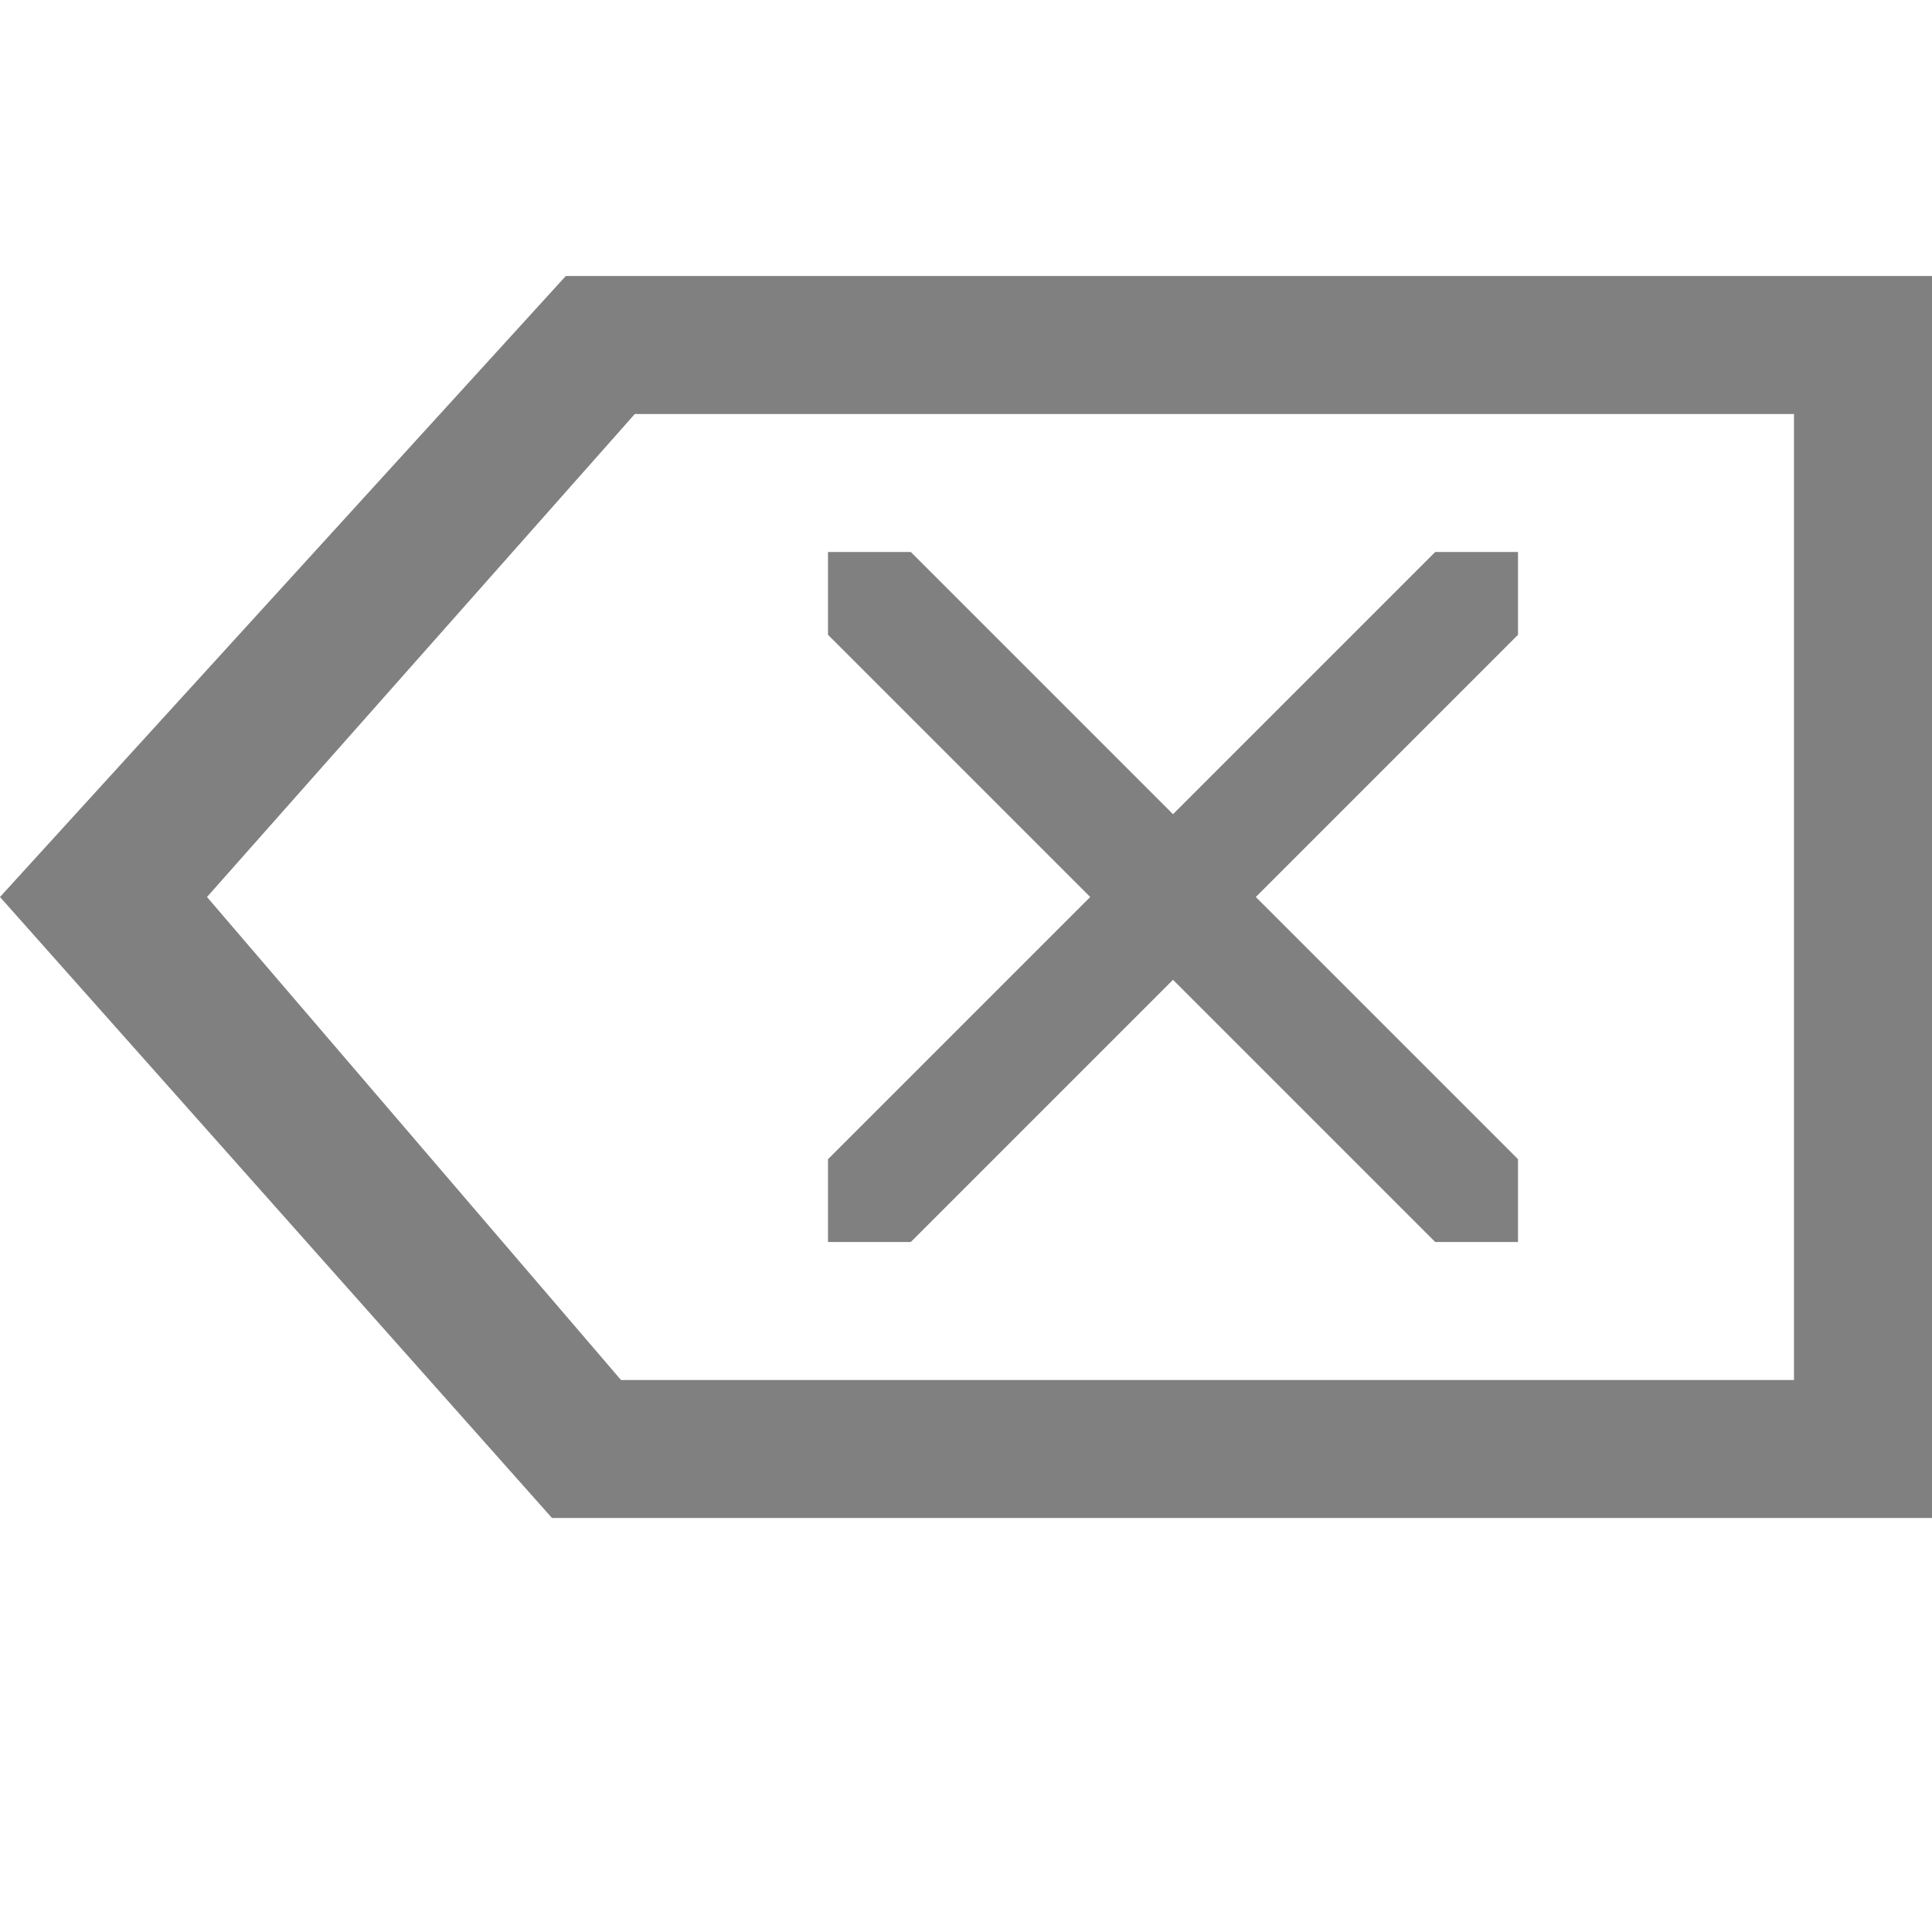
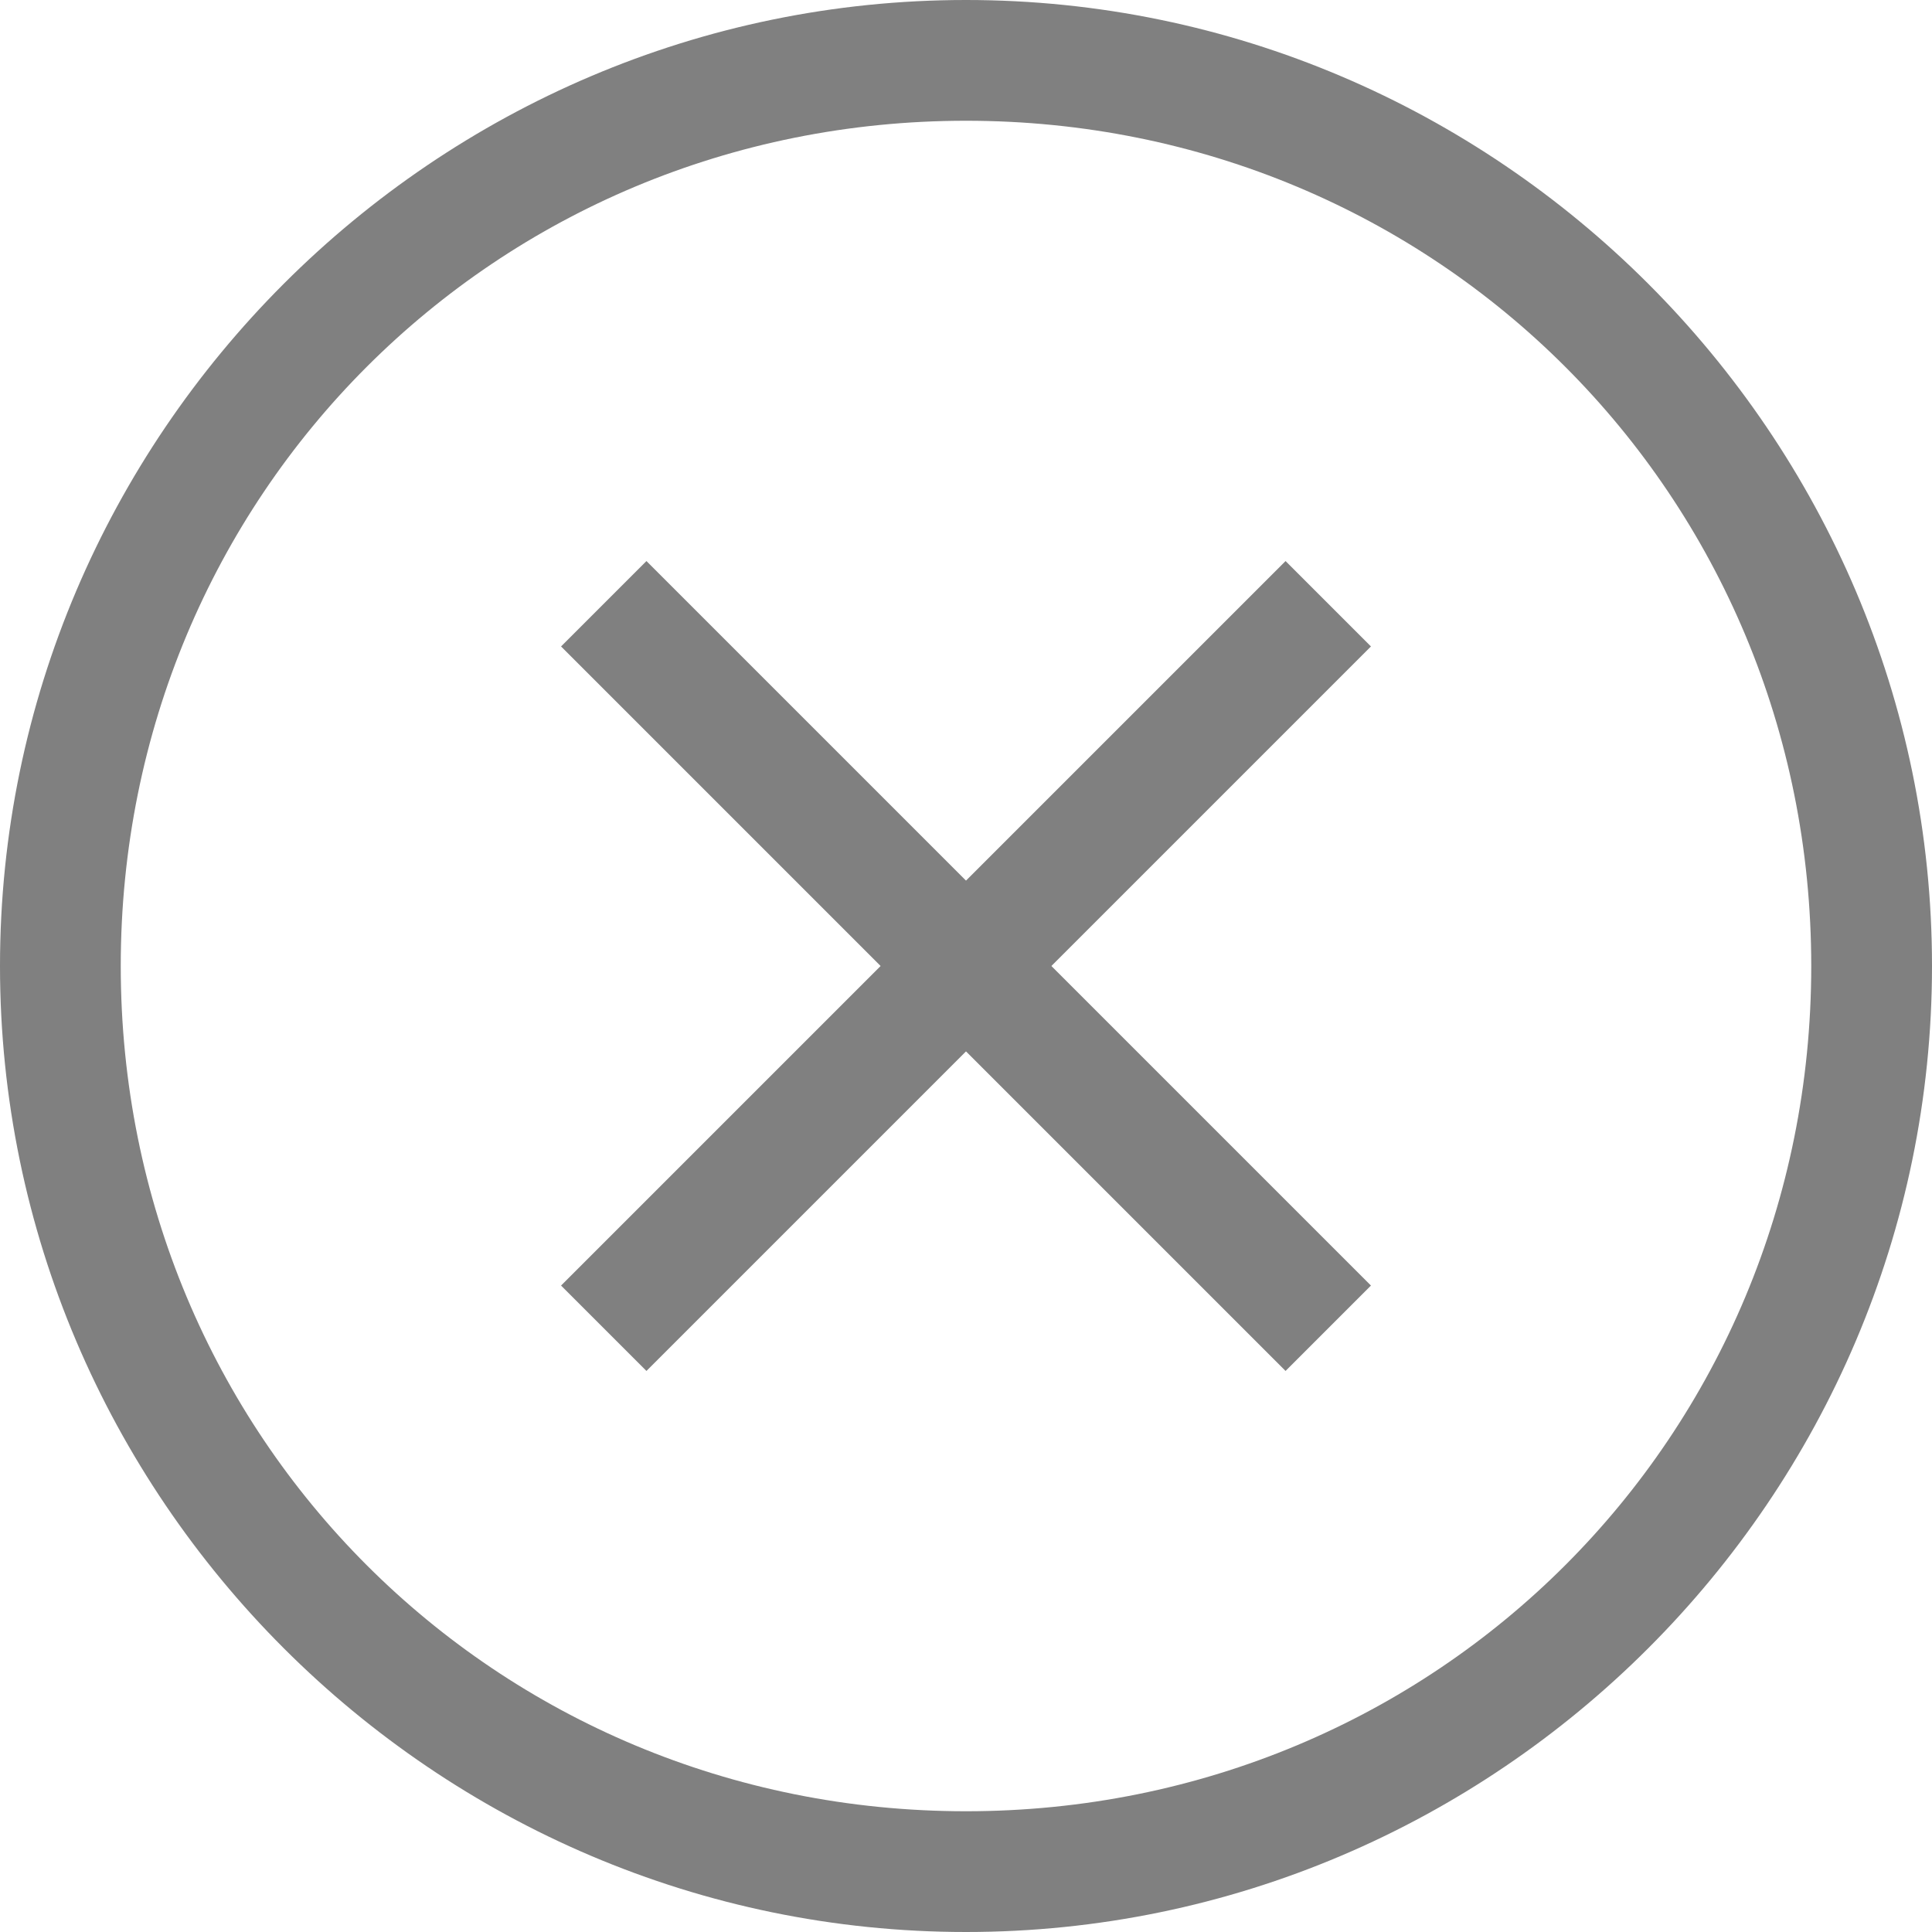
- <svg xmlns="http://www.w3.org/2000/svg" version="1.1" id="edit-clear-rtl-symbolic" x="0px" y="0px" viewBox="0 0 14 14" style="enable-background:new 0 0 14 14;" xml:space="preserve">
+ <svg xmlns="http://www.w3.org/2000/svg" version="1.1" id="edit-clear-rtl-symbolic" x="0px" y="0px" viewBox="0 0 16 16" style="enable-background:new 0 0 16 16;" xml:space="preserve">
  <style type="text/css">
	.st0{fill:#808080;}
+ 	.st1{fill:none;stroke:#808080;stroke-miterlimit:10;}
</style>
-   <g id="_14">
-     <path class="st0" d="M0,6.5L4.1,2H14v9H4L0,6.5z M13,3H4.6L1.5,6.5l3,3.5H13V3z" />
-     <polygon class="st0" points="6,4 6.6,4 8.5,5.9 10.4,4 11,4 11,4.6 9.1,6.5 11,8.4 11,9 10.4,9 8.5,7.1 6.6,9 6,9 6,8.4 7.9,6.5    6,4.6  " />
+   <g>
+     <path class="st0" d="M8,1c3.9,0,7,3.1,7,7s-3.1,7-7,7s-7-3.1-7-7S4.1,1,8,1 M8,0C3.6,0,0,3.6,0,8s3.6,8,8,8s8-3.6,8-8S12.4,0,8,0   L8,0z" />
  </g>
+   <line class="st1" x1="11" y1="5" x2="5" y2="11" />
+   <line class="st1" x1="5" y1="5" x2="11" y2="11" />
</svg>
